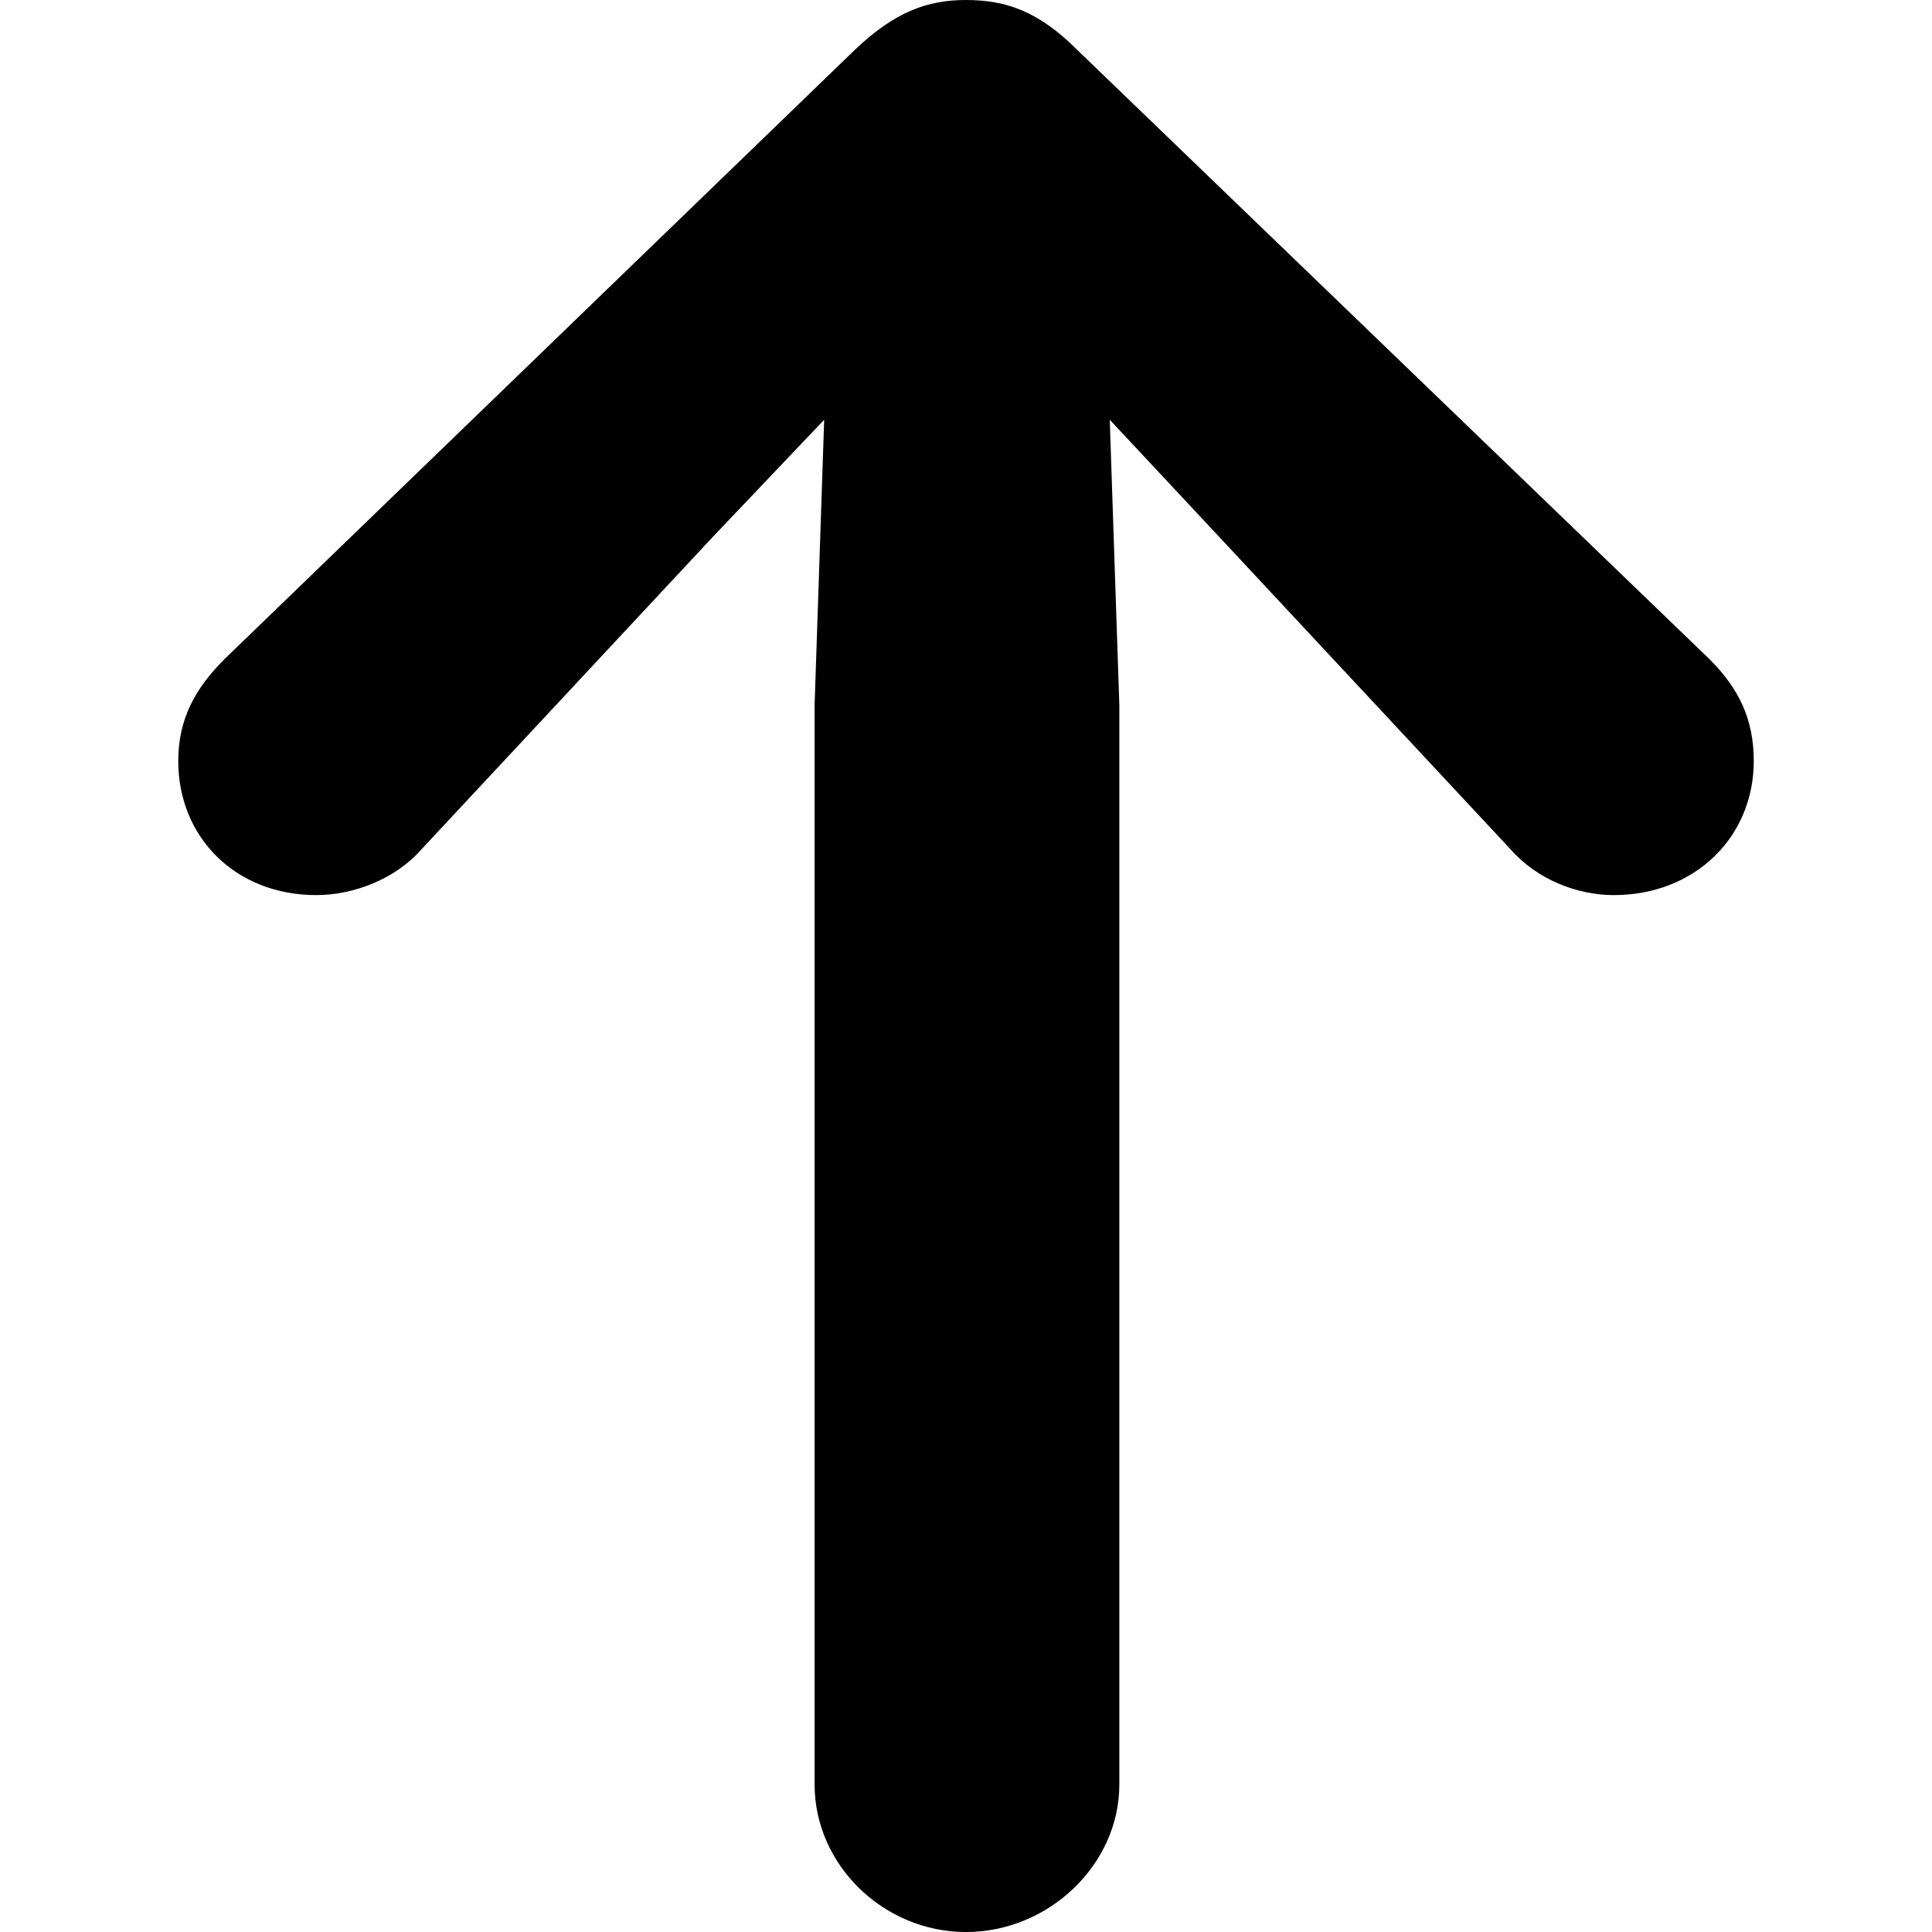
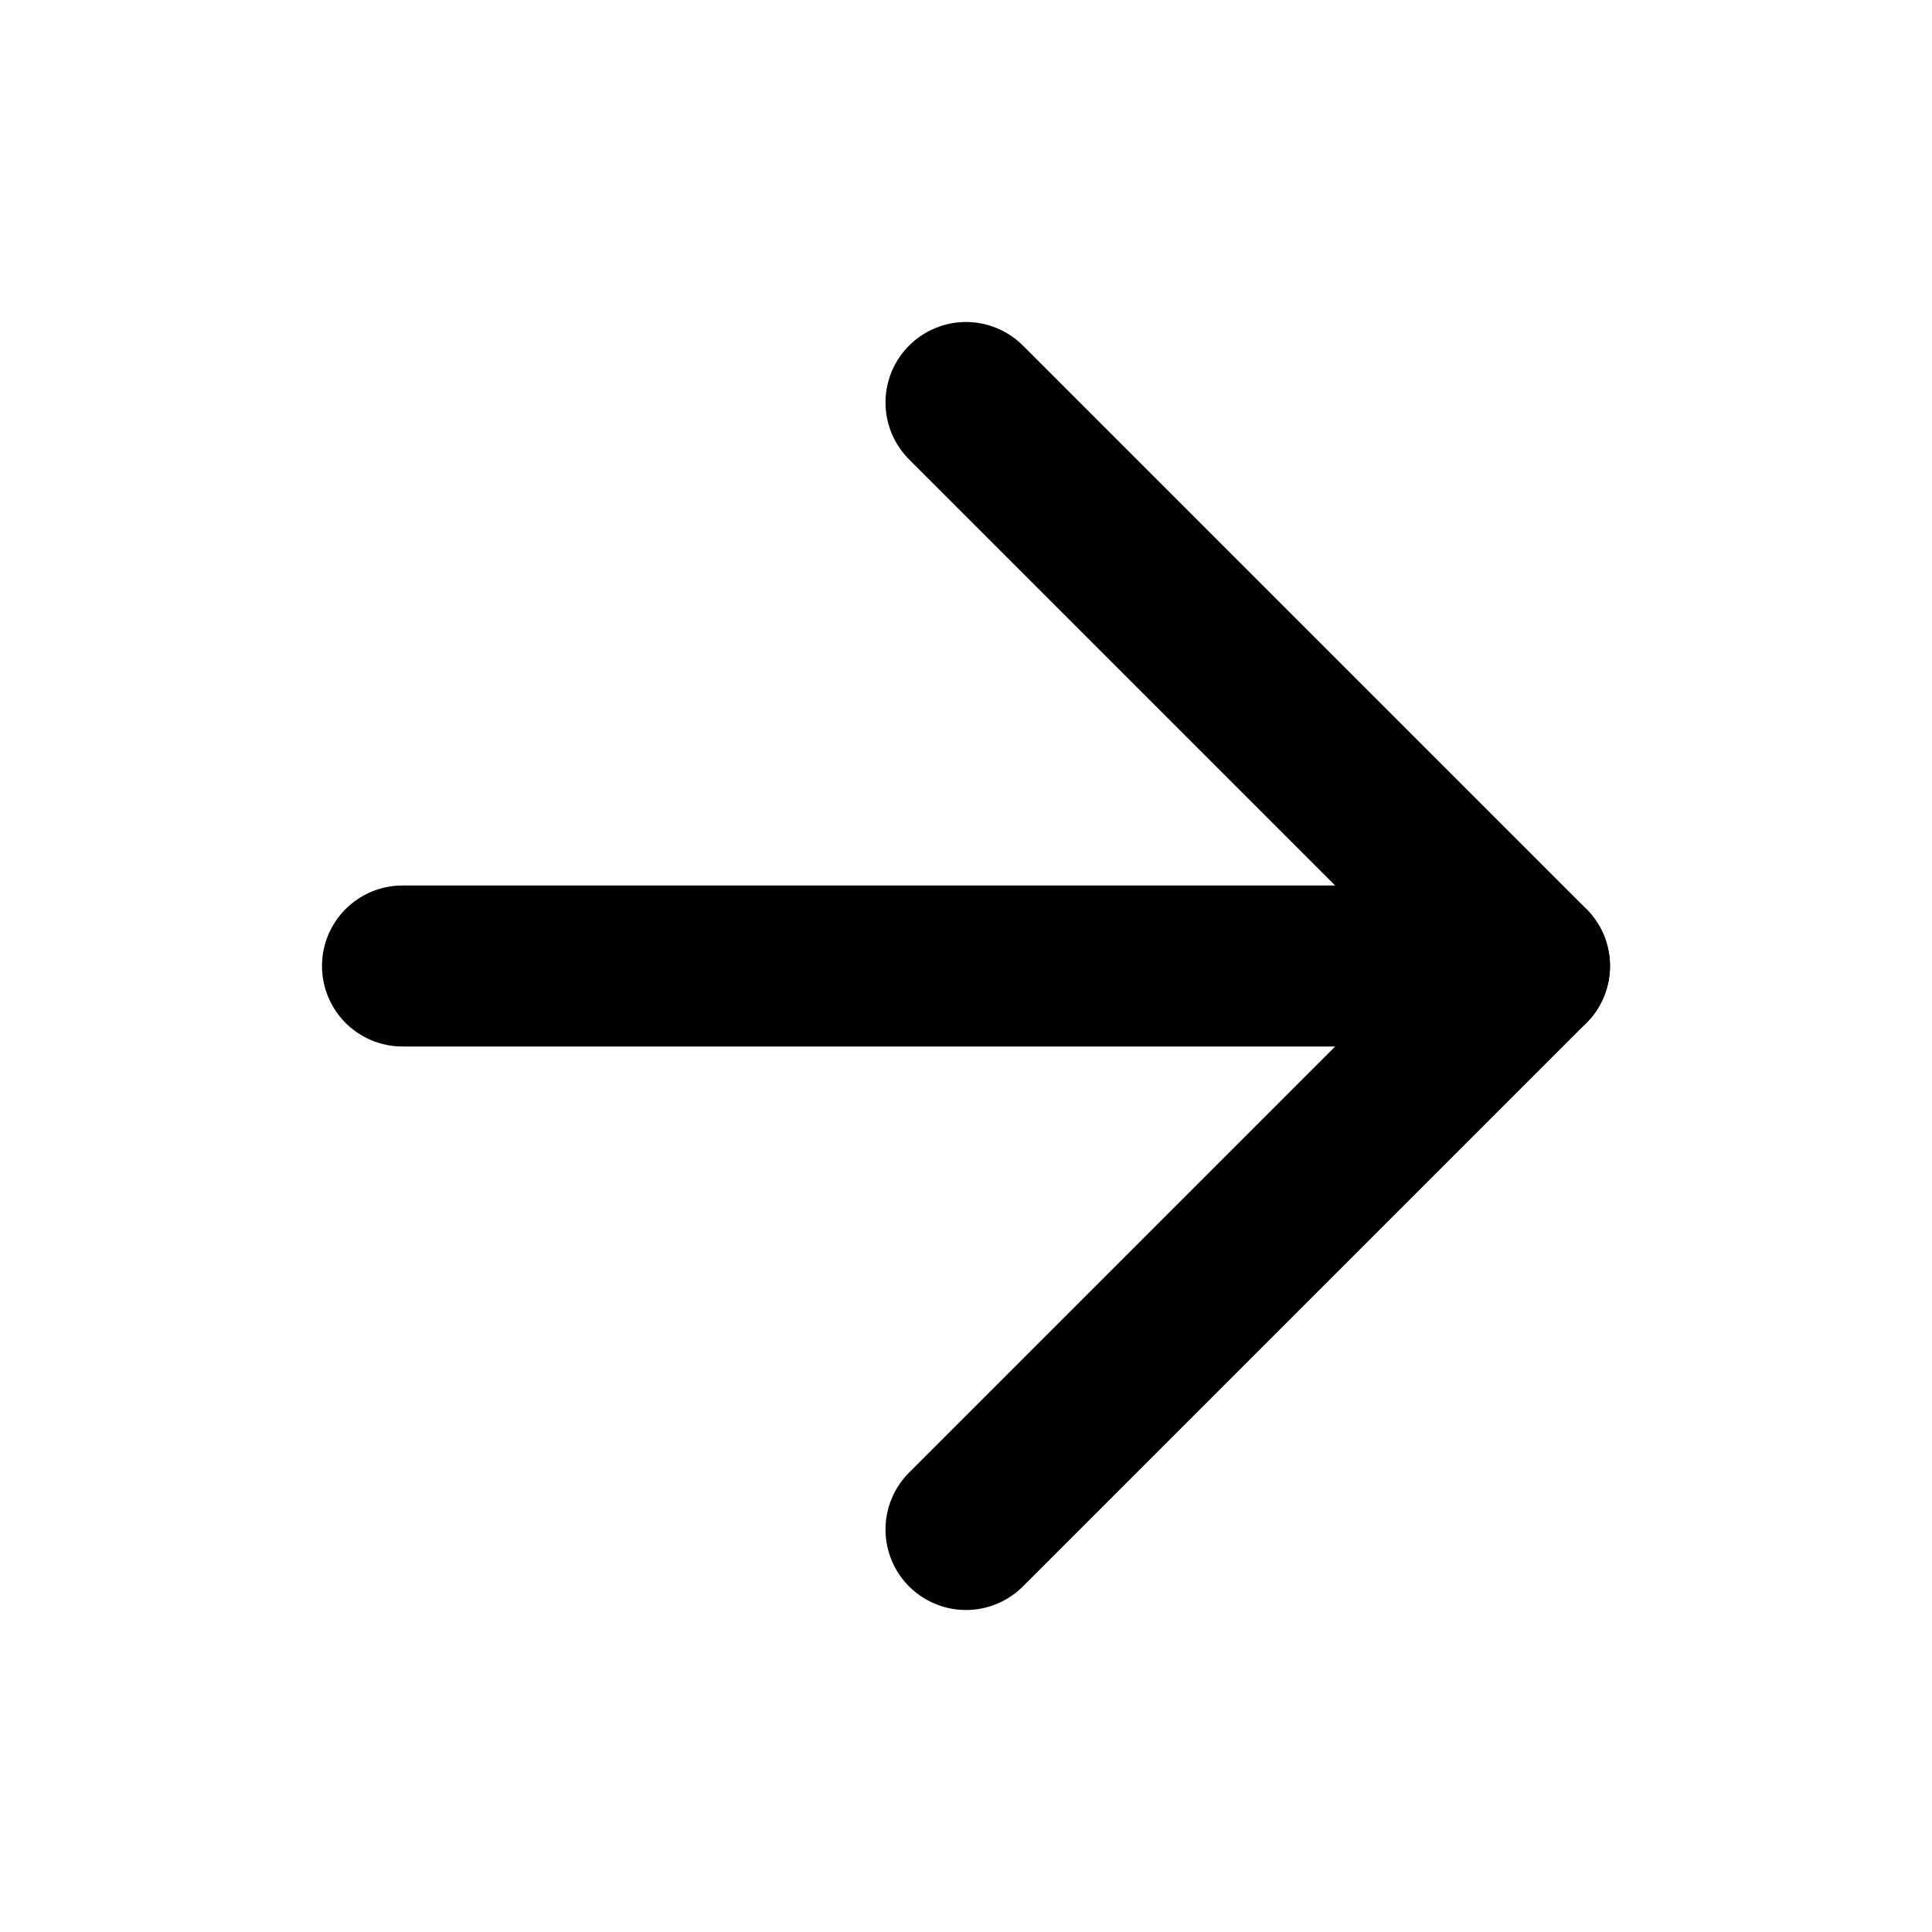
- <svg xmlns="http://www.w3.org/2000/svg" viewBox="1.708 35.331 49.190 49.190">
-   <g transform="scale(0.0488,-0.0488) translate(0,-1950)">
-     <path d="M539 218C582 218 619 253 619 295V858L614 1007L671 946L823 783C837 767 858 759 877 759C919 759 950 789 950 829C950 851 942 867 927 882L597 1200C577 1220 560 1226 539 1226C519 1226 502 1220 481 1200L152 882C137 867 128 851 128 829C128 789 158 759 200 759C219 759 241 767 255 783L407 946L465 1007L460 858V295C460 253 496 218 539 218Z" fill="currentColor" />
-   </g>
+ <svg xmlns="http://www.w3.org/2000/svg" class="lucide lucide-arrow-right" width="24" height="24" viewBox="0 0 24 24" fill="none" stroke="currentColor" stroke-width="2" stroke-linecap="round" stroke-linejoin="round">
+   <path d="M5 12h14" />
+   <path d="m12 5 7 7-7 7" />
</svg>
